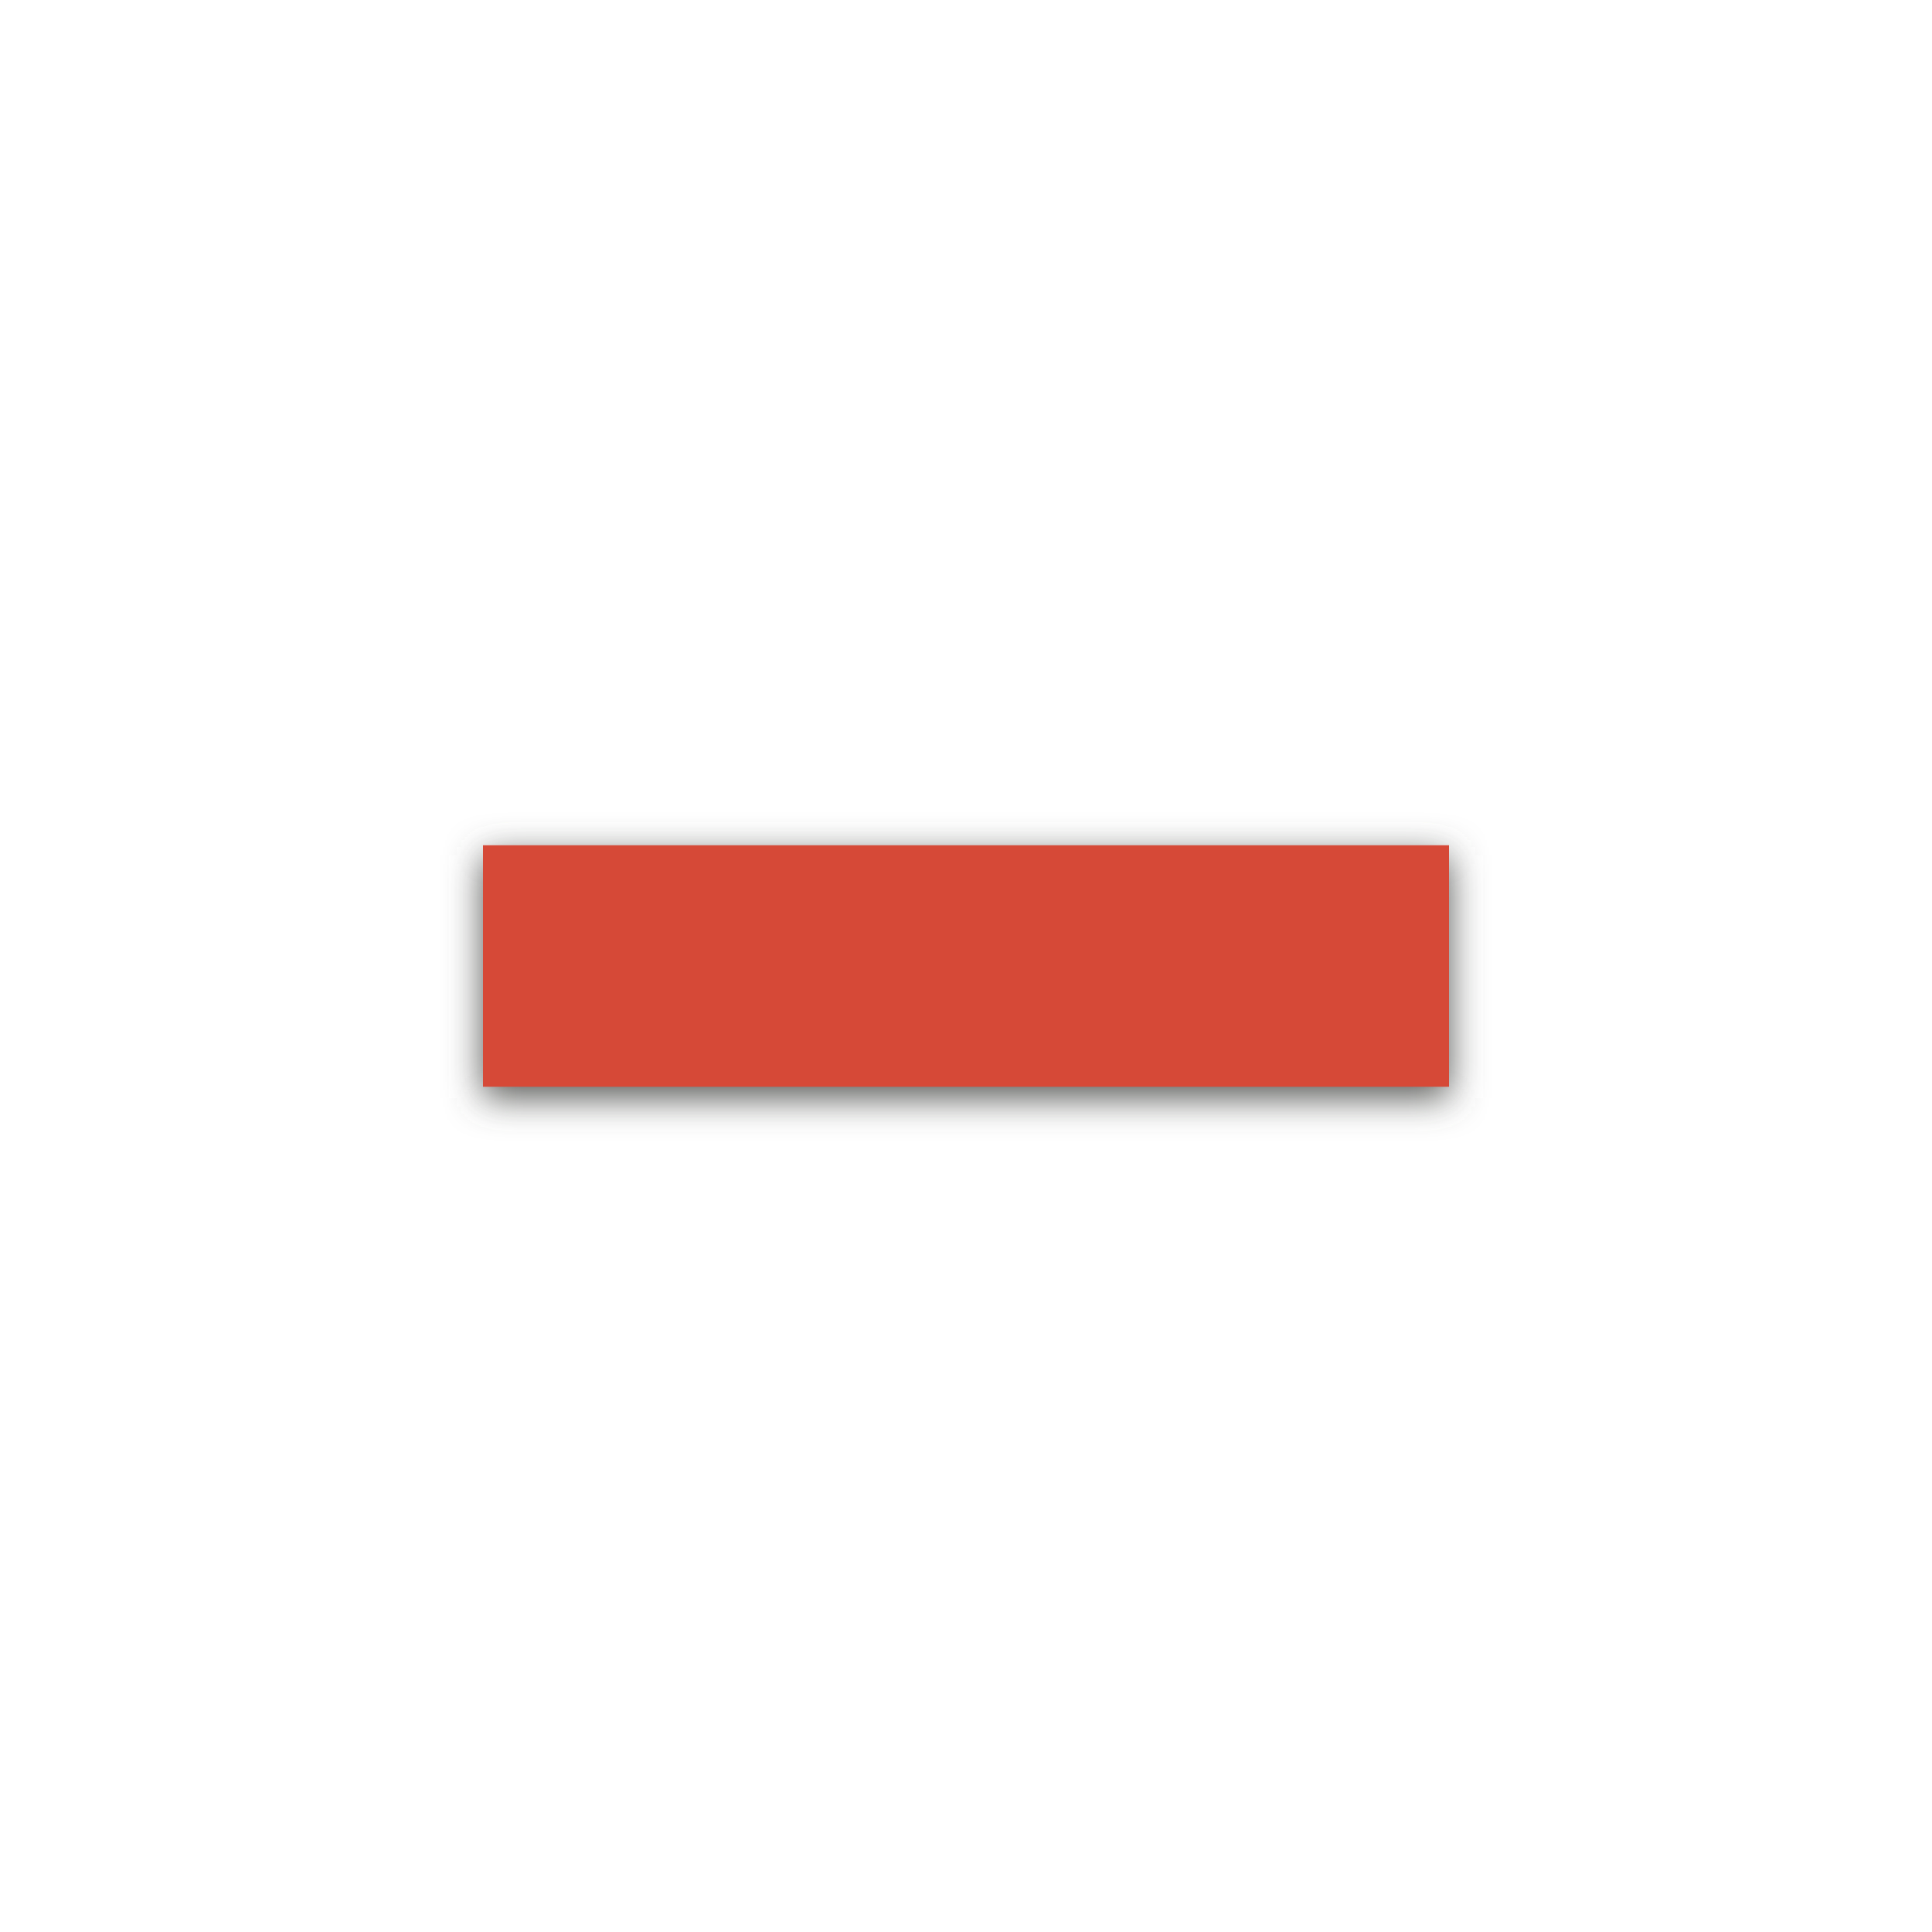
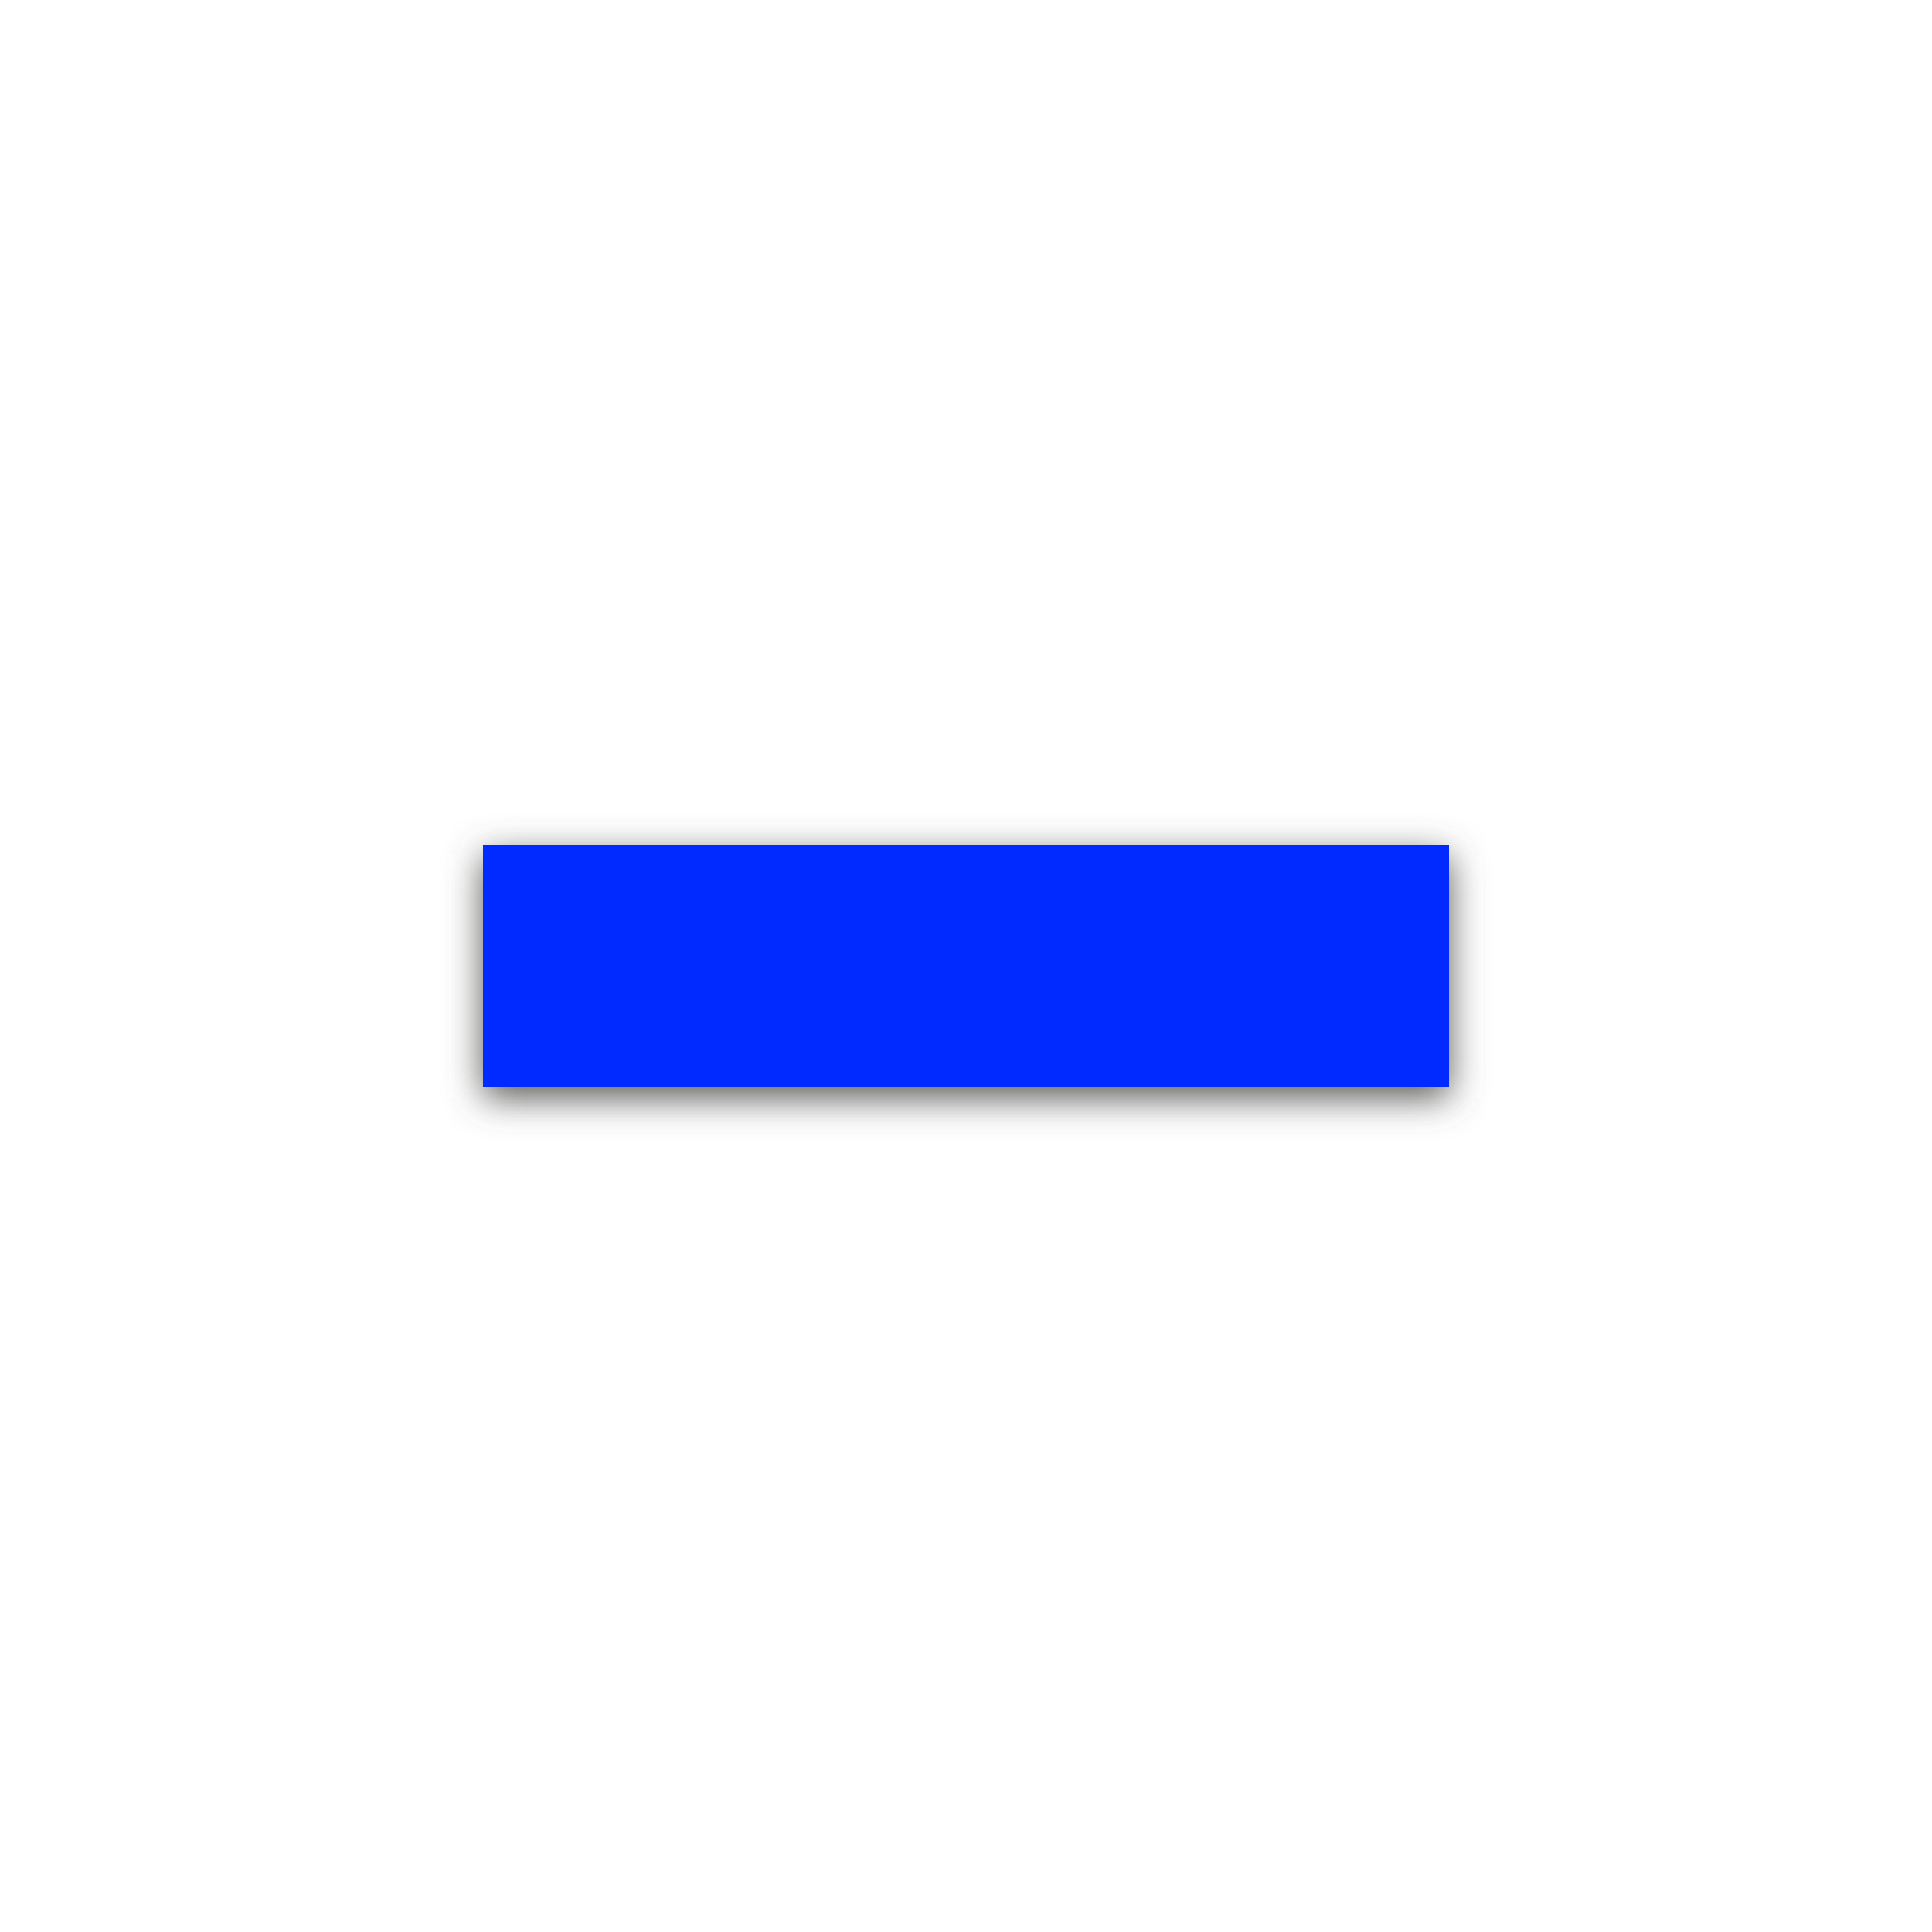
<svg xmlns="http://www.w3.org/2000/svg" viewBox="0 0 16 16">
  <defs>
    <filter width="1.09" x="-.045" y="-.18" height="1.36" id="filter3971">
      <feGaussianBlur stdDeviation=".15" />
    </filter>
  </defs>
  <g transform="translate(0 -1036.362)">
    <rect width="8" x="4" y="1043.451" height="2" style="fill:#555753;filter:url(#filter3971)" />
-     <rect width="8" x="4" y="7" height="2" style="fill:#d64937" transform="translate(0 1036.362)" />
+     <rect width="8" x="4" y="7" height="2" style="fill:#002aff" transform="translate(0 1036.362)" />
  </g>
</svg>
